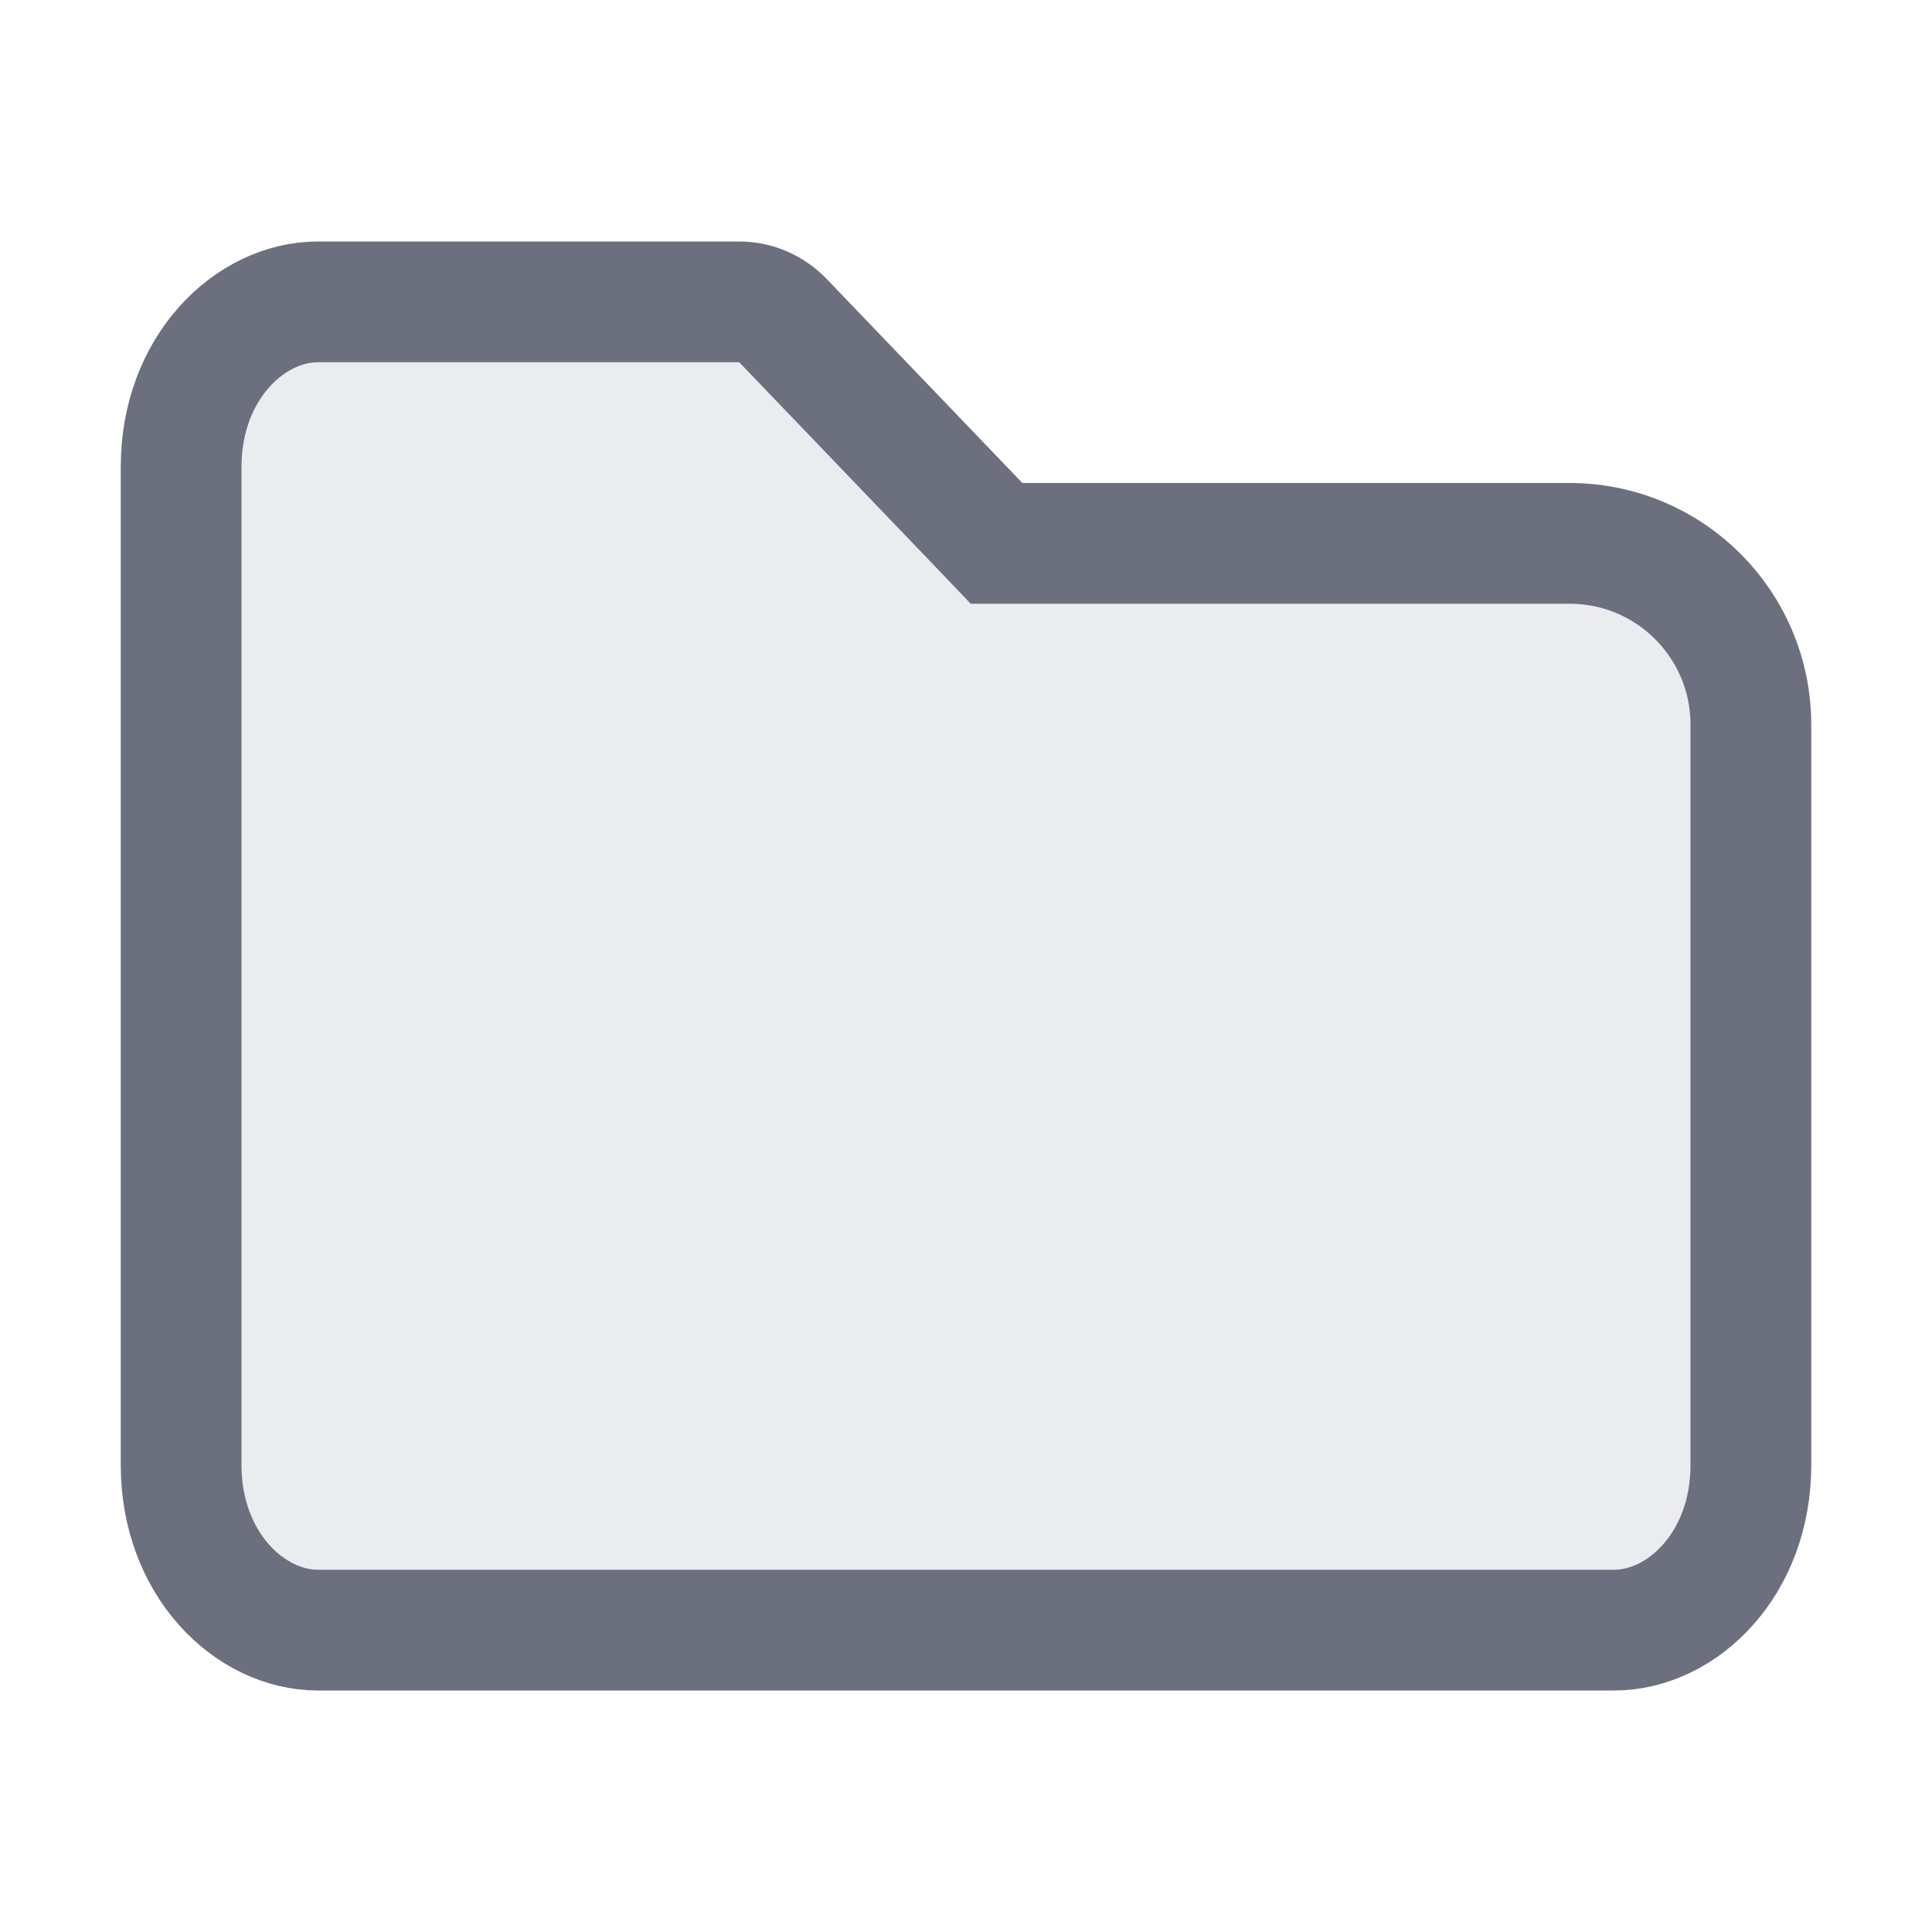
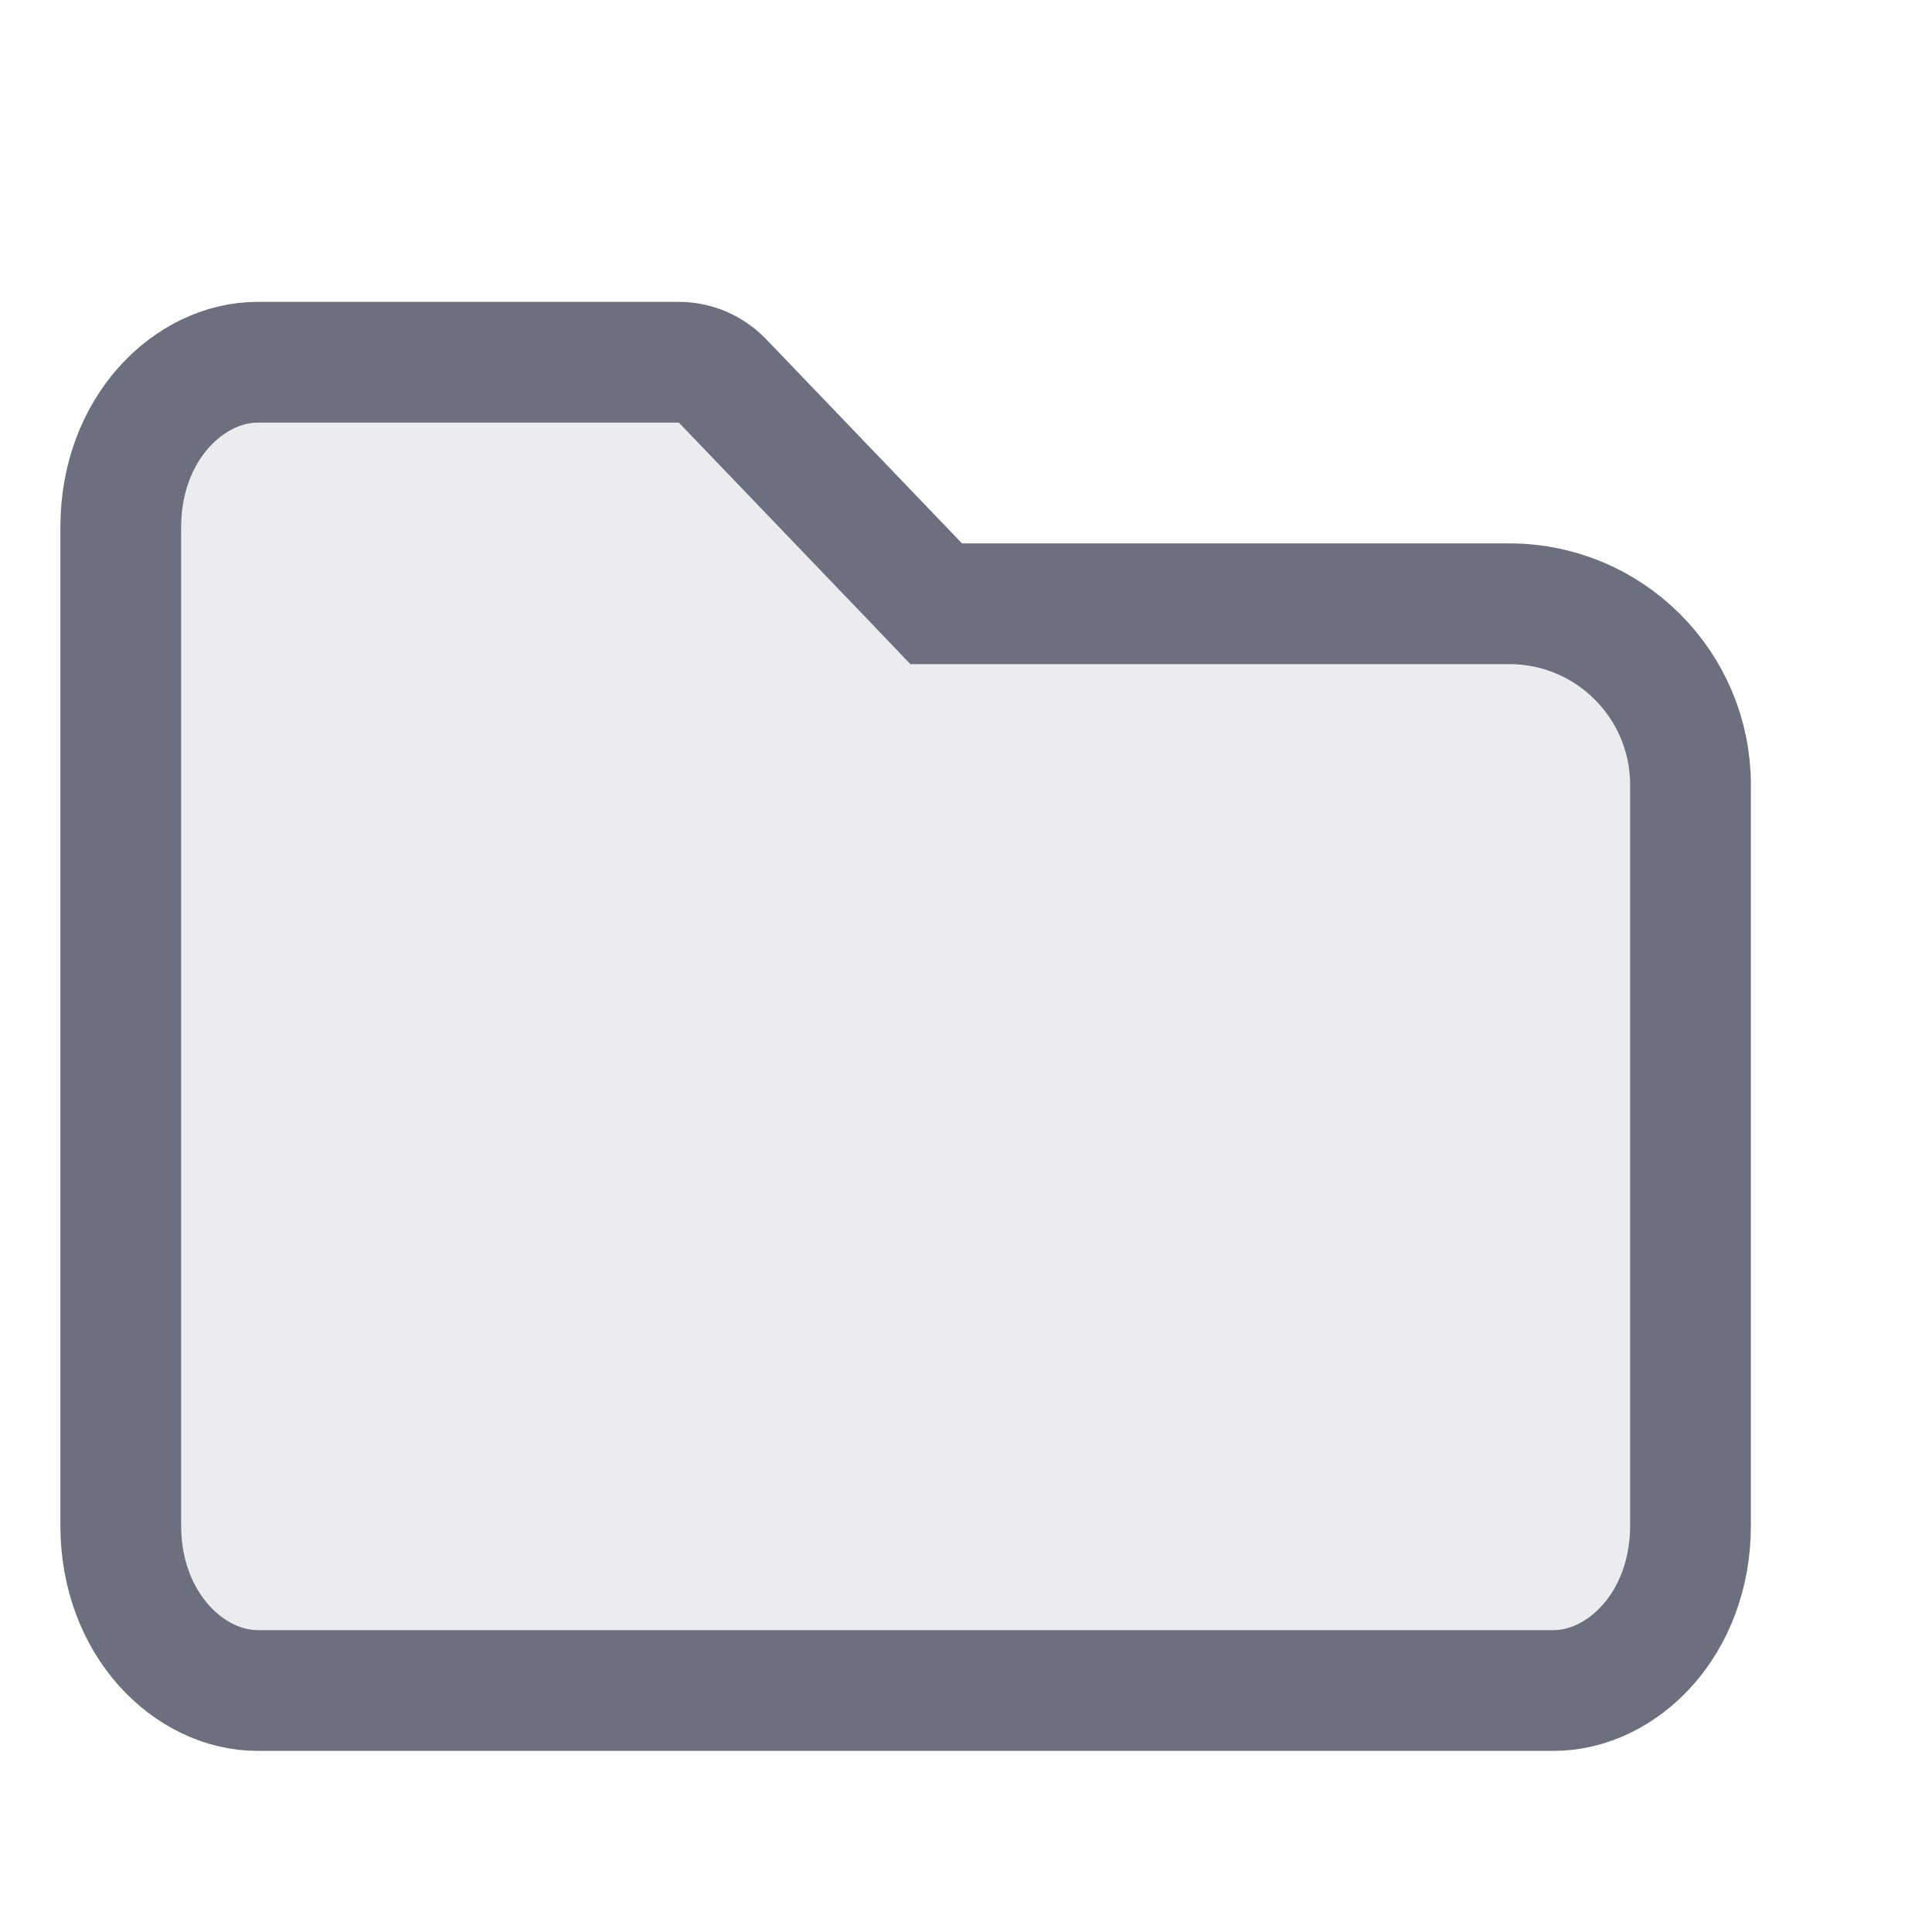
<svg xmlns="http://www.w3.org/2000/svg" width="16" height="16" viewBox="0 0 16 16" fill="none">
-   <path d="M8.106 4.346L8.253 4.5H8.467H13C13.828 4.5 14.5 5.172 14.5 6V12.133C14.5 12.953 13.932 13.5 13.367 13.5H2.633C2.068 13.5 1.5 12.953 1.5 12.133V3.867C1.5 3.047 2.068 2.5 2.633 2.5H6.122C6.258 2.5 6.388 2.556 6.483 2.654L8.106 4.346Z" fill="#EBECF0" stroke="#6C707E" />
+   <path d="M7.606 4.846L7.753 5H7.967H12.5C13.328 5 14 5.672 14 6.5V12.633C14 13.453 13.432 14 12.867 14H2.133C1.568 14 1 13.453 1 12.633V4.367C1 3.547 1.568 3 2.133 3H5.622C5.758 3 5.888 3.056 5.983 3.154L7.606 4.846Z" fill="#EBECF0" />
+   <path d="M7.606 4.846L7.753 5H7.967H12.5C13.328 5 14 5.672 14 6.5V12.633C14 13.453 13.432 14 12.867 14H2.133C1.568 14 1 13.453 1 12.633V4.367C1 3.547 1.568 3 2.133 3H5.622C5.758 3 5.888 3.056 5.983 3.154L7.606 4.846Z" stroke="#6C707E" />
</svg>
